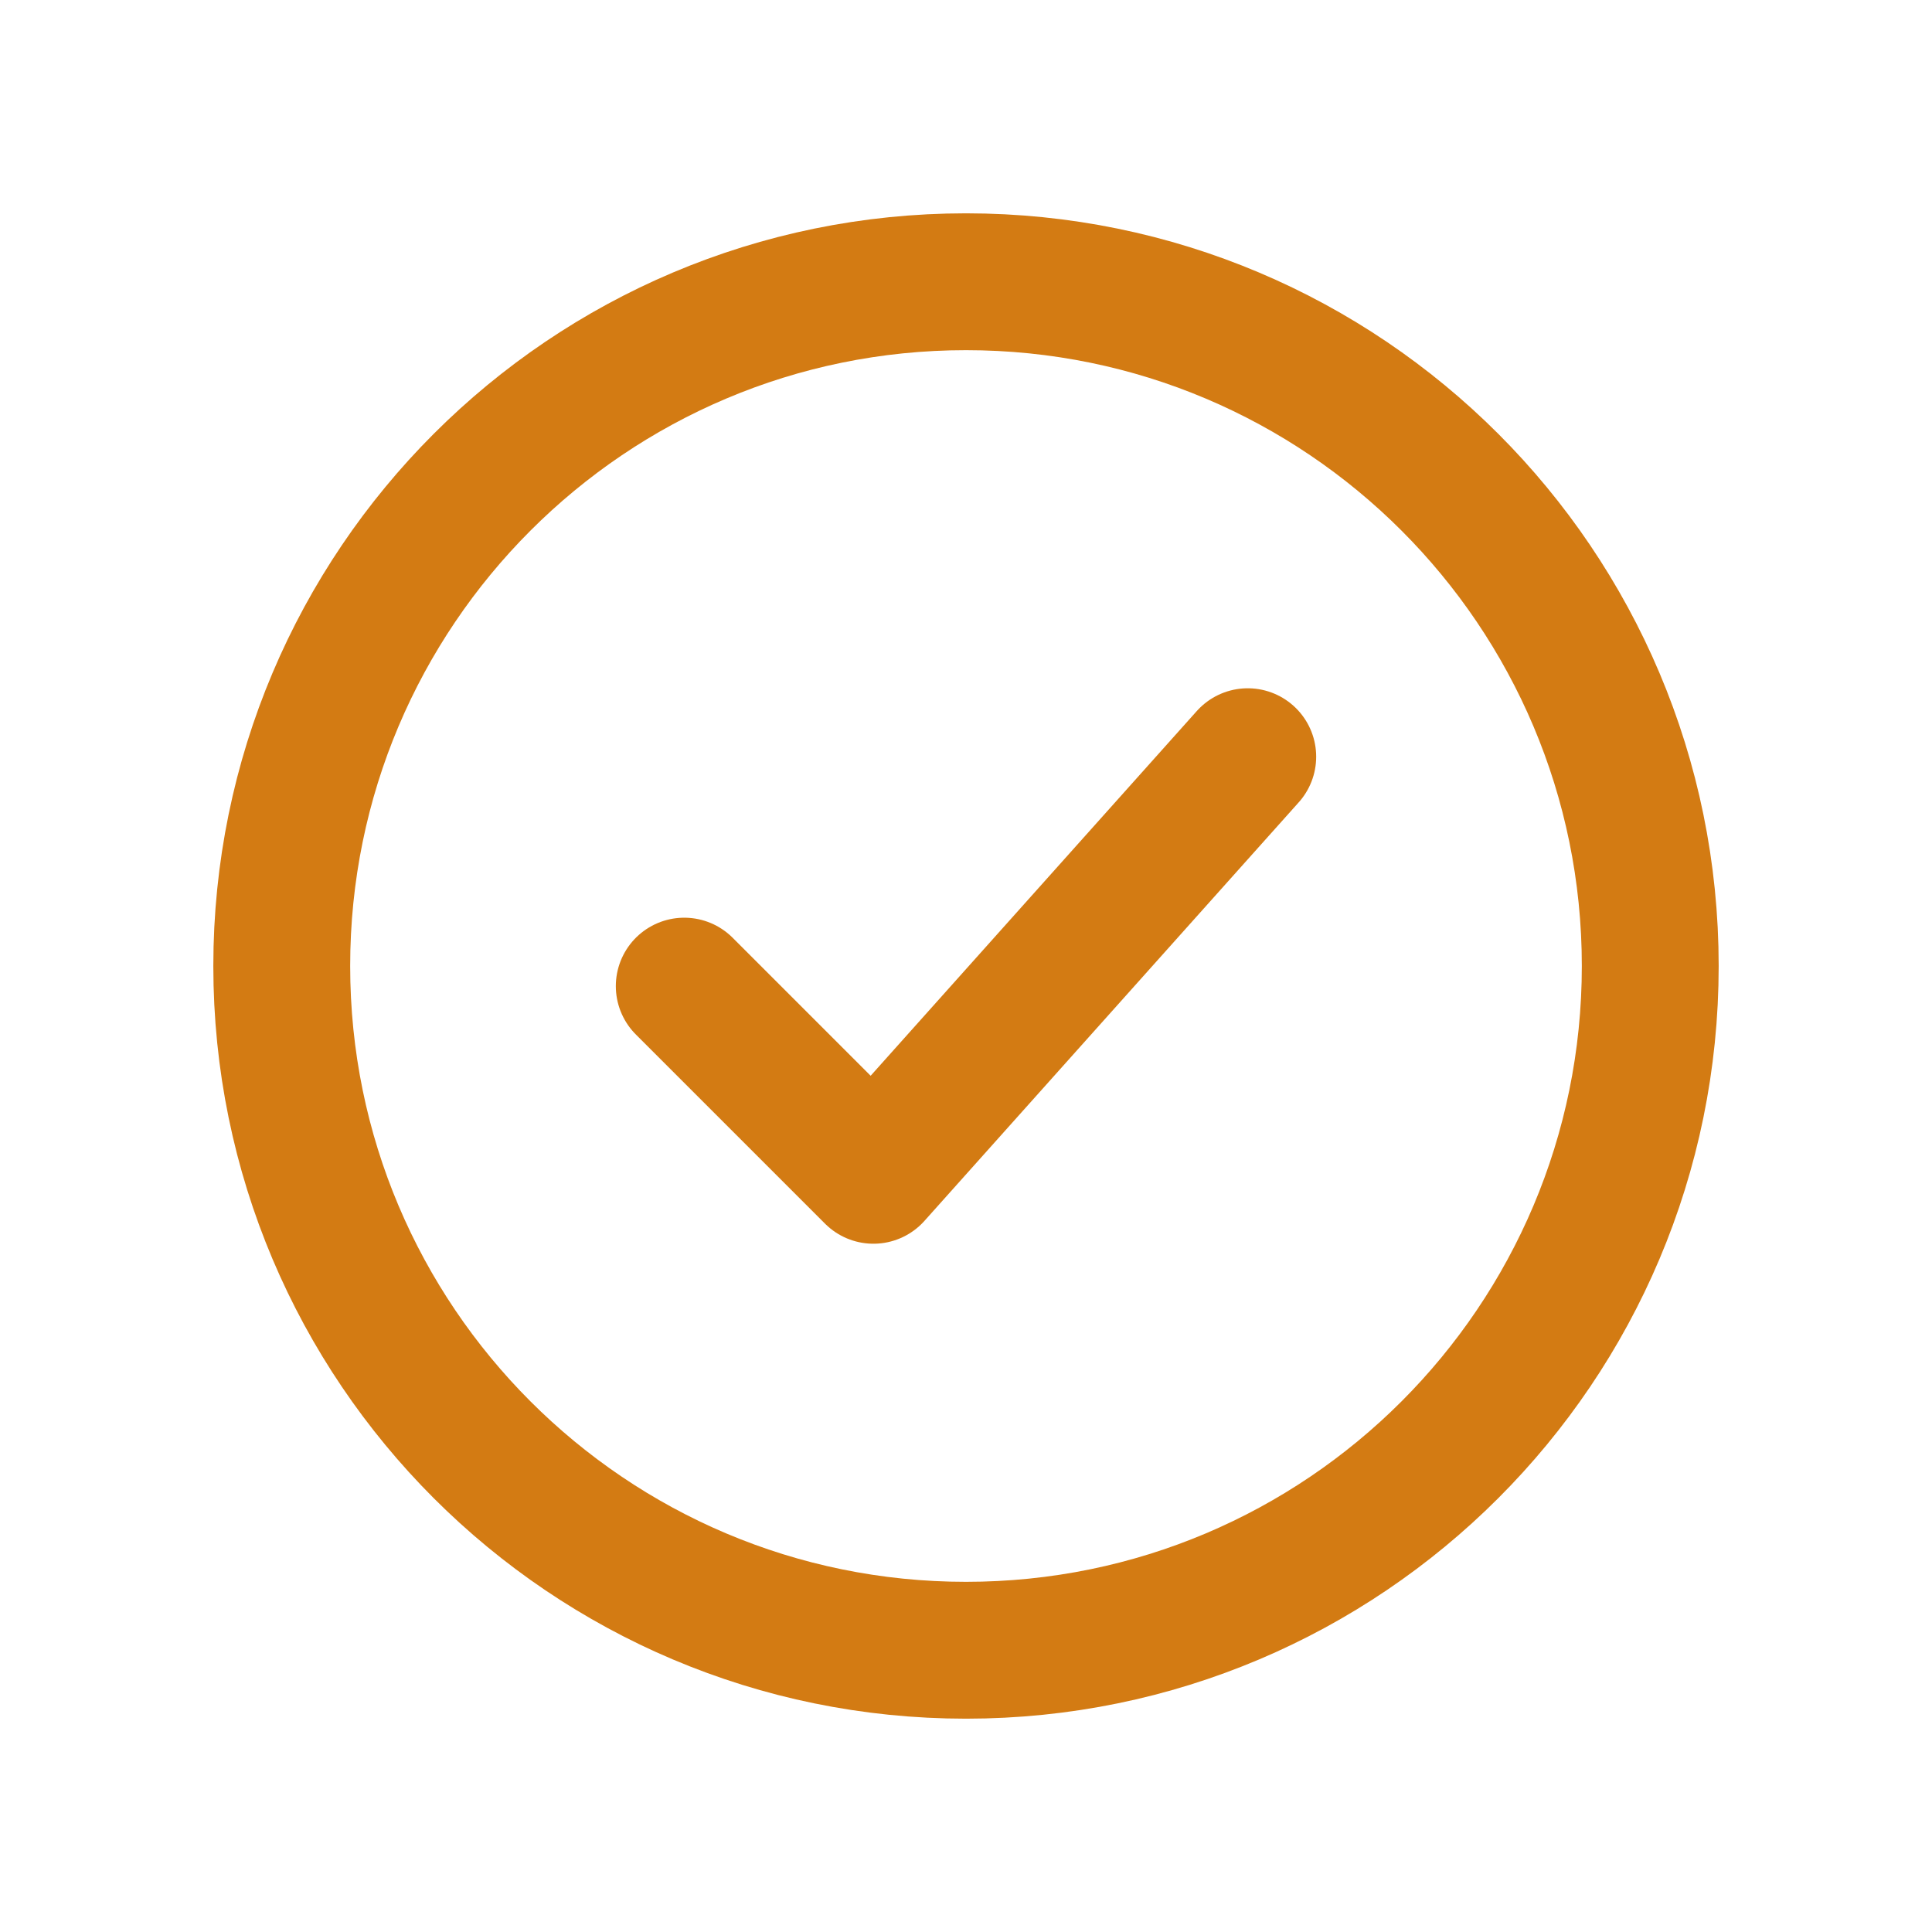
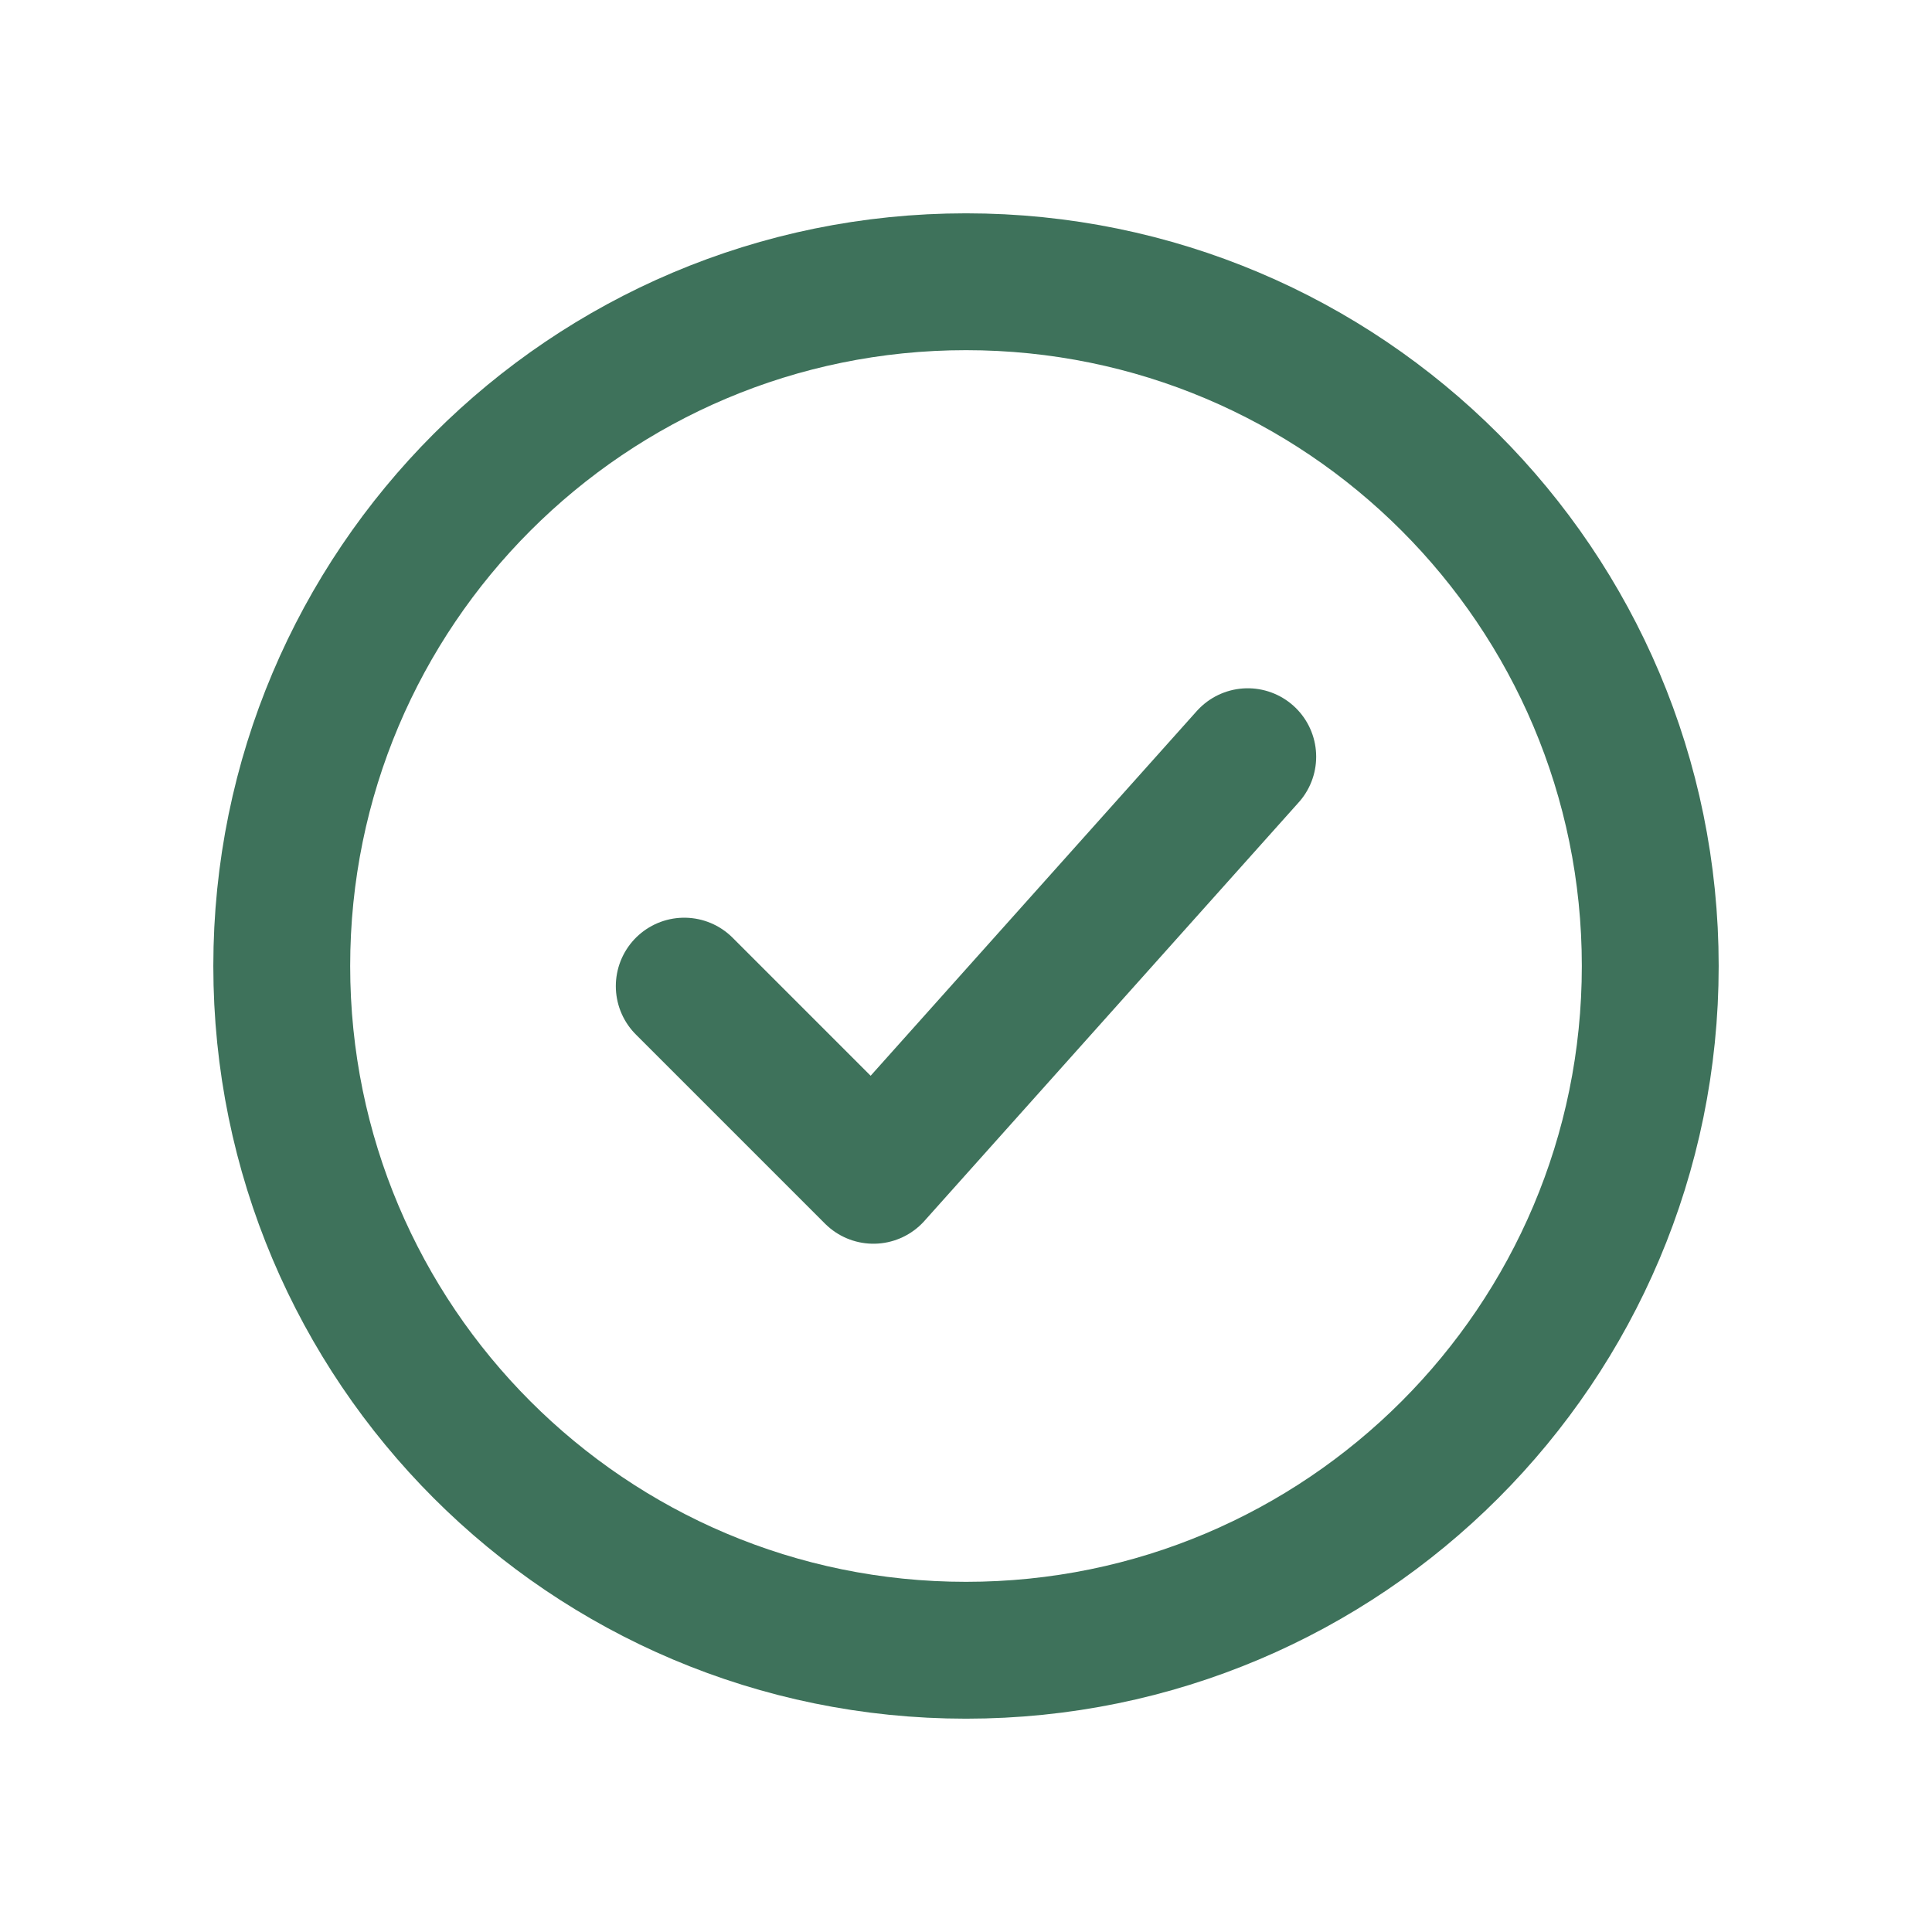
- <svg xmlns="http://www.w3.org/2000/svg" viewBox="0 0 24 24" fill="none" stroke="#D37B13" stroke-width="1.7" stroke-linecap="round" stroke-linejoin="round">
+ <svg xmlns="http://www.w3.org/2000/svg" viewBox="0 0 24 24" fill="none" stroke="#3E725B" stroke-width="1.7" stroke-linecap="round" stroke-linejoin="round">
  <circle cx="12" cy="12" r="8.5" />
  <path d="m8.5 12.25 2.35 2.35 4.65-5.2" />
</svg>
